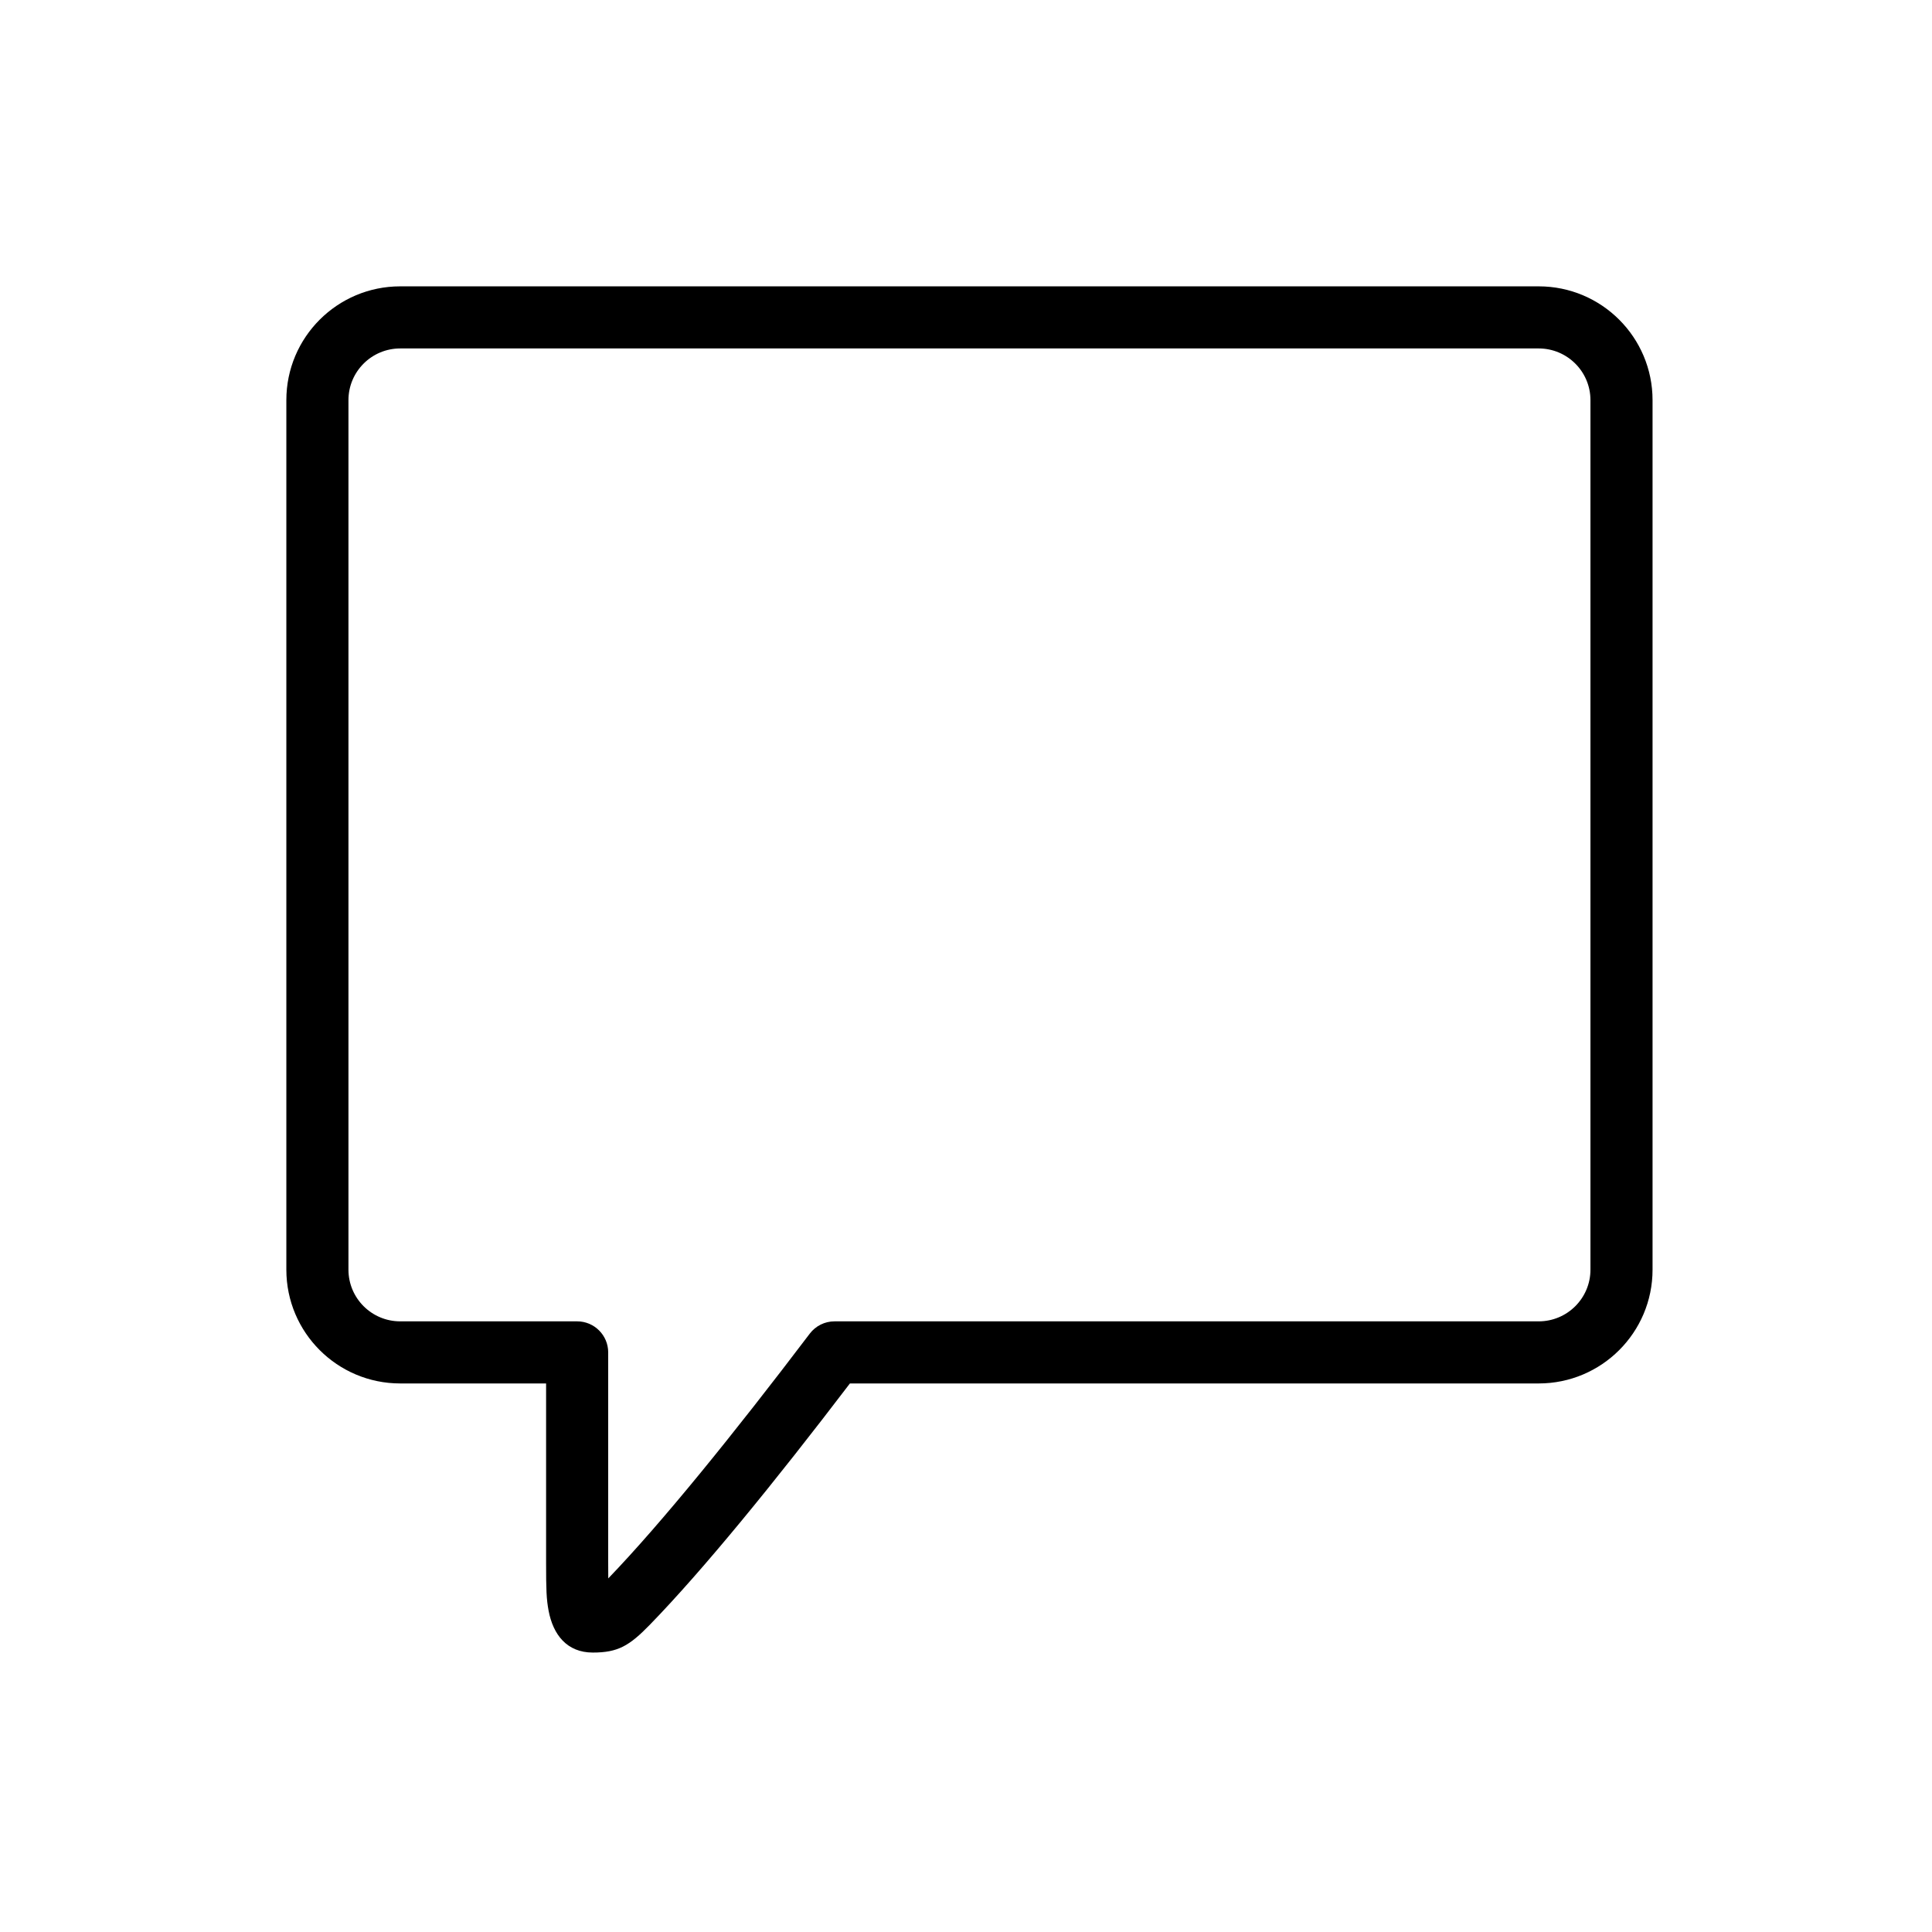
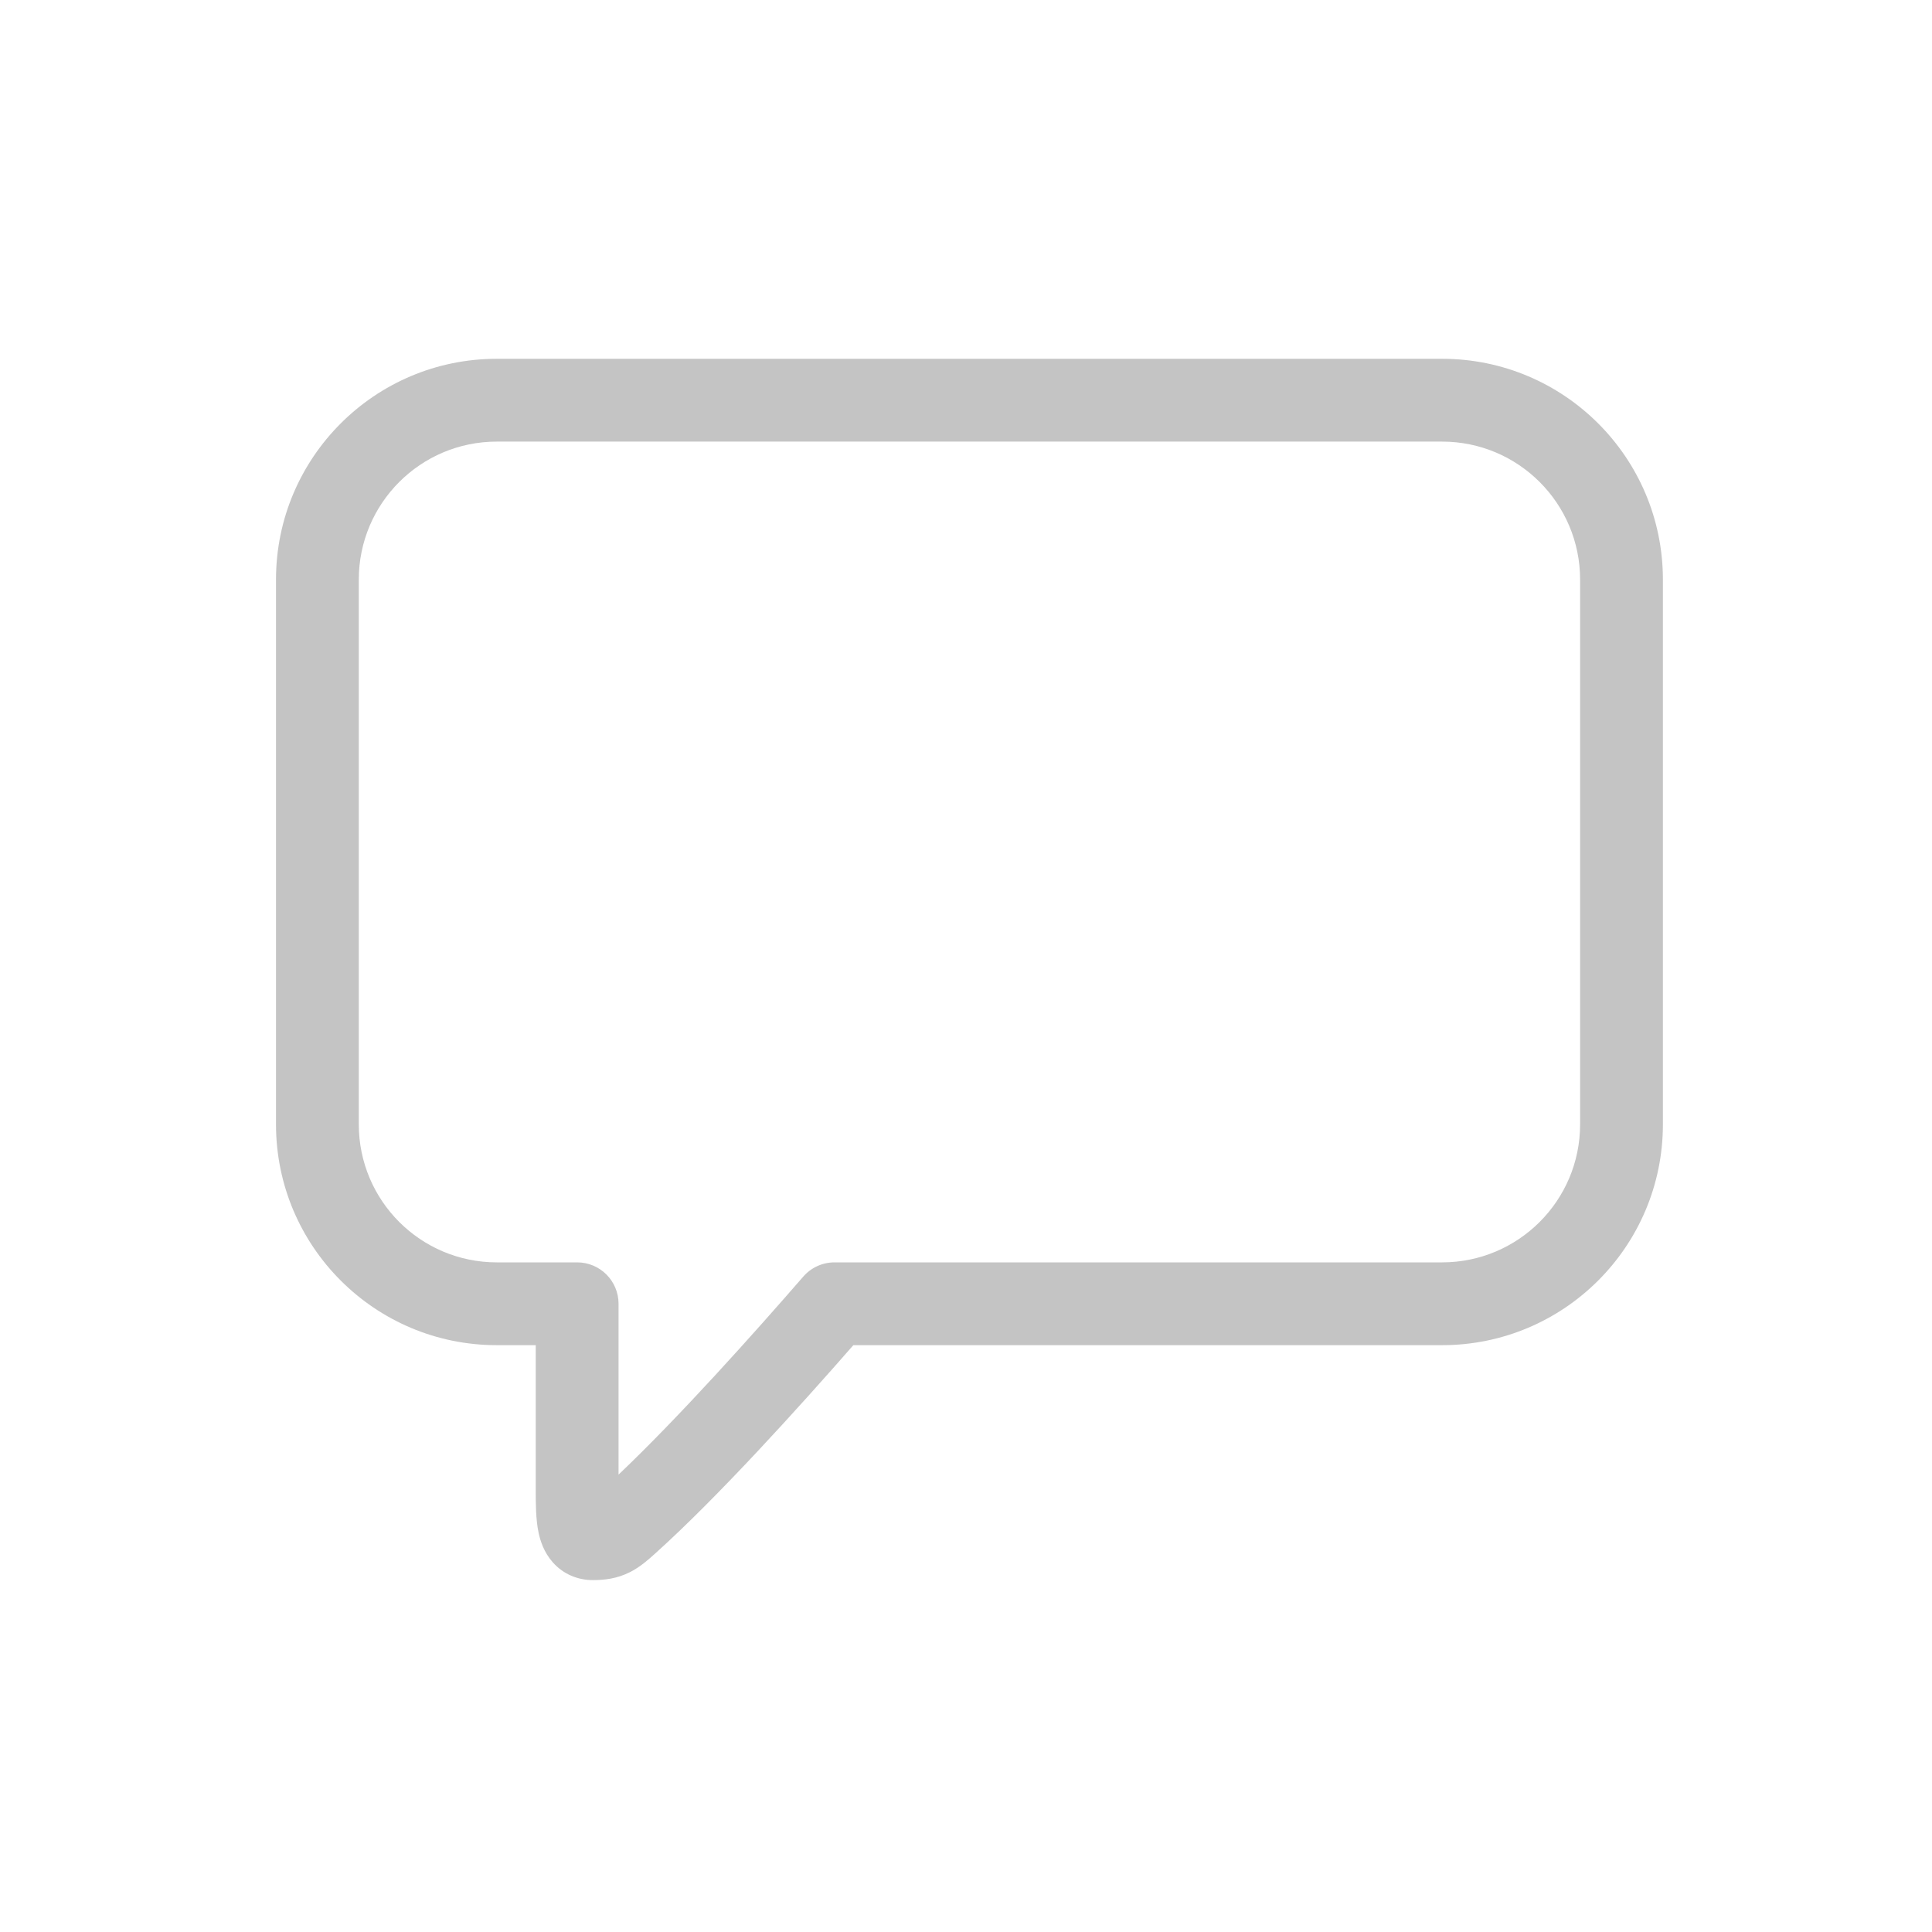
- <svg xmlns="http://www.w3.org/2000/svg" width="280" height="280" viewBox="0 0 280 280">
-   <path d="M117.358 193.281a4.5 4.5 0 0 1 3.586-1.781h102.054c4.142 0 7.502-3.356 7.502-7.49V57.99c0-4.133-3.36-7.49-7.502-7.49H58.002c-4.142 0-7.502 3.356-7.502 7.49v126.02c0 4.133 3.36 7.49 7.502 7.49h25.642a4.5 4.5 0 0 1 4.5 4.5v30.372c0 1.038.003 1.769.011 2.382 7.712-8.01 18.147-20.89 29.203-35.473zM94.181 235.47c-2.984 3.071-4.64 4.031-8.267 4.031-3.753 0-5.753-2.587-6.409-6.074-.313-1.663-.361-3.061-.361-6.9V200.5H58.002c-9.112 0-16.502-7.384-16.502-16.49V57.99c0-9.107 7.392-16.49 16.502-16.49h164.996c9.112 0 16.502 7.384 16.502 16.49v126.02c0 9.107-7.392 16.49-16.502 16.49h-99.822c-10.97 14.397-21.228 26.98-28.995 34.97z" fill-rule="nonzero" fill="#000" />
+ <svg xmlns="http://www.w3.org/2000/svg" width="280" height="280" viewBox="0 0 280 280" fill="none">
+   <path fill-rule="evenodd" clip-rule="evenodd" d="M40 84C40 66.327 54.327 52 72 52H209C226.673 52 241 66.327 241 84V162.952C241 180.625 226.673 194.952 209 194.952H123.674C115.862 203.883 104.02 217.002 94.964 225.135C94.921 225.174 94.876 225.214 94.83 225.256C94.009 225.995 92.792 227.092 91.309 227.842C89.443 228.786 87.629 229 85.914 229C83.758 229 81.651 228.161 80.11 226.421C78.801 224.943 78.297 223.253 78.062 222.163C77.639 220.2 77.642 217.775 77.644 215.951C77.644 215.832 77.644 215.715 77.644 215.602L77.644 194.952H72C54.327 194.952 40 180.625 40 162.952V84ZM72 64C60.954 64 52 72.954 52 84V162.952C52 173.998 60.954 182.952 72 182.952H83.644C86.958 182.952 89.644 185.639 89.644 188.952V213.712C98.449 205.357 109.417 193.075 116.414 185.018C117.553 183.706 119.206 182.952 120.944 182.952H209C220.046 182.952 229 173.998 229 162.952V84C229 72.954 220.046 64 209 64H72ZM89.793 219.635C89.807 219.7 89.811 219.694 89.793 219.635C89.793 219.635 89.793 219.635 89.793 219.635Z" fill="#C4C4C4" />
</svg>
